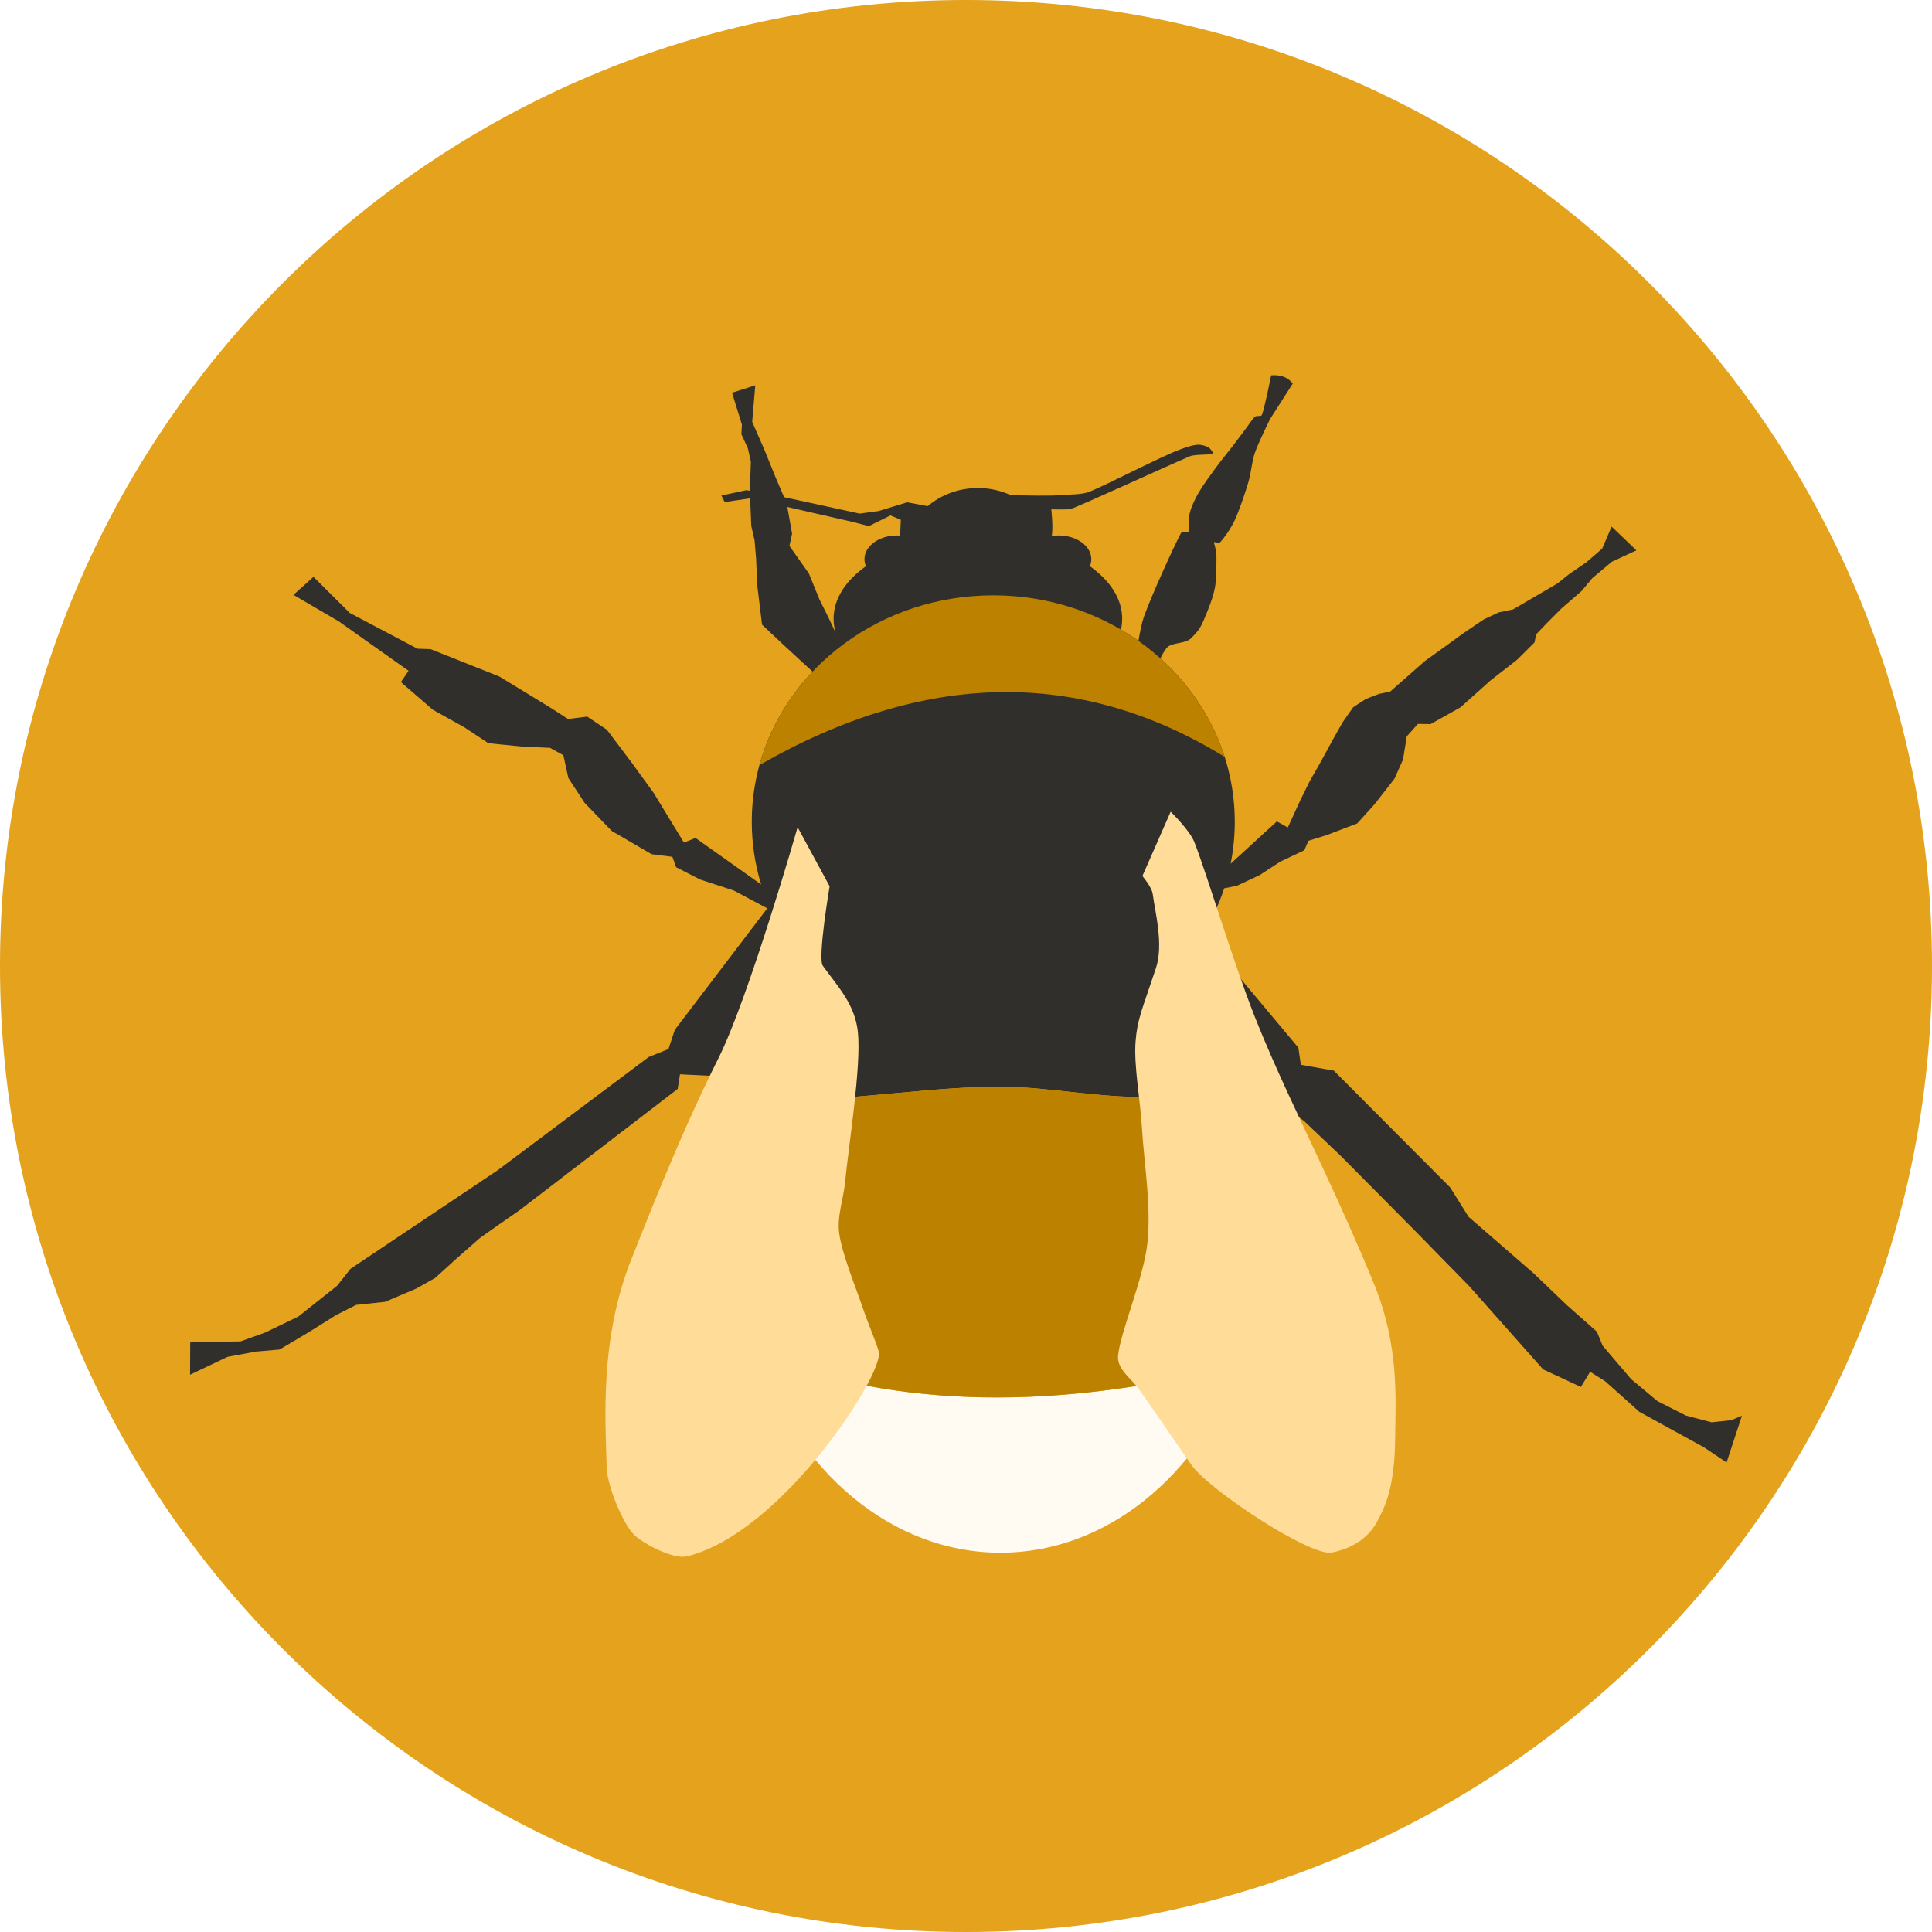
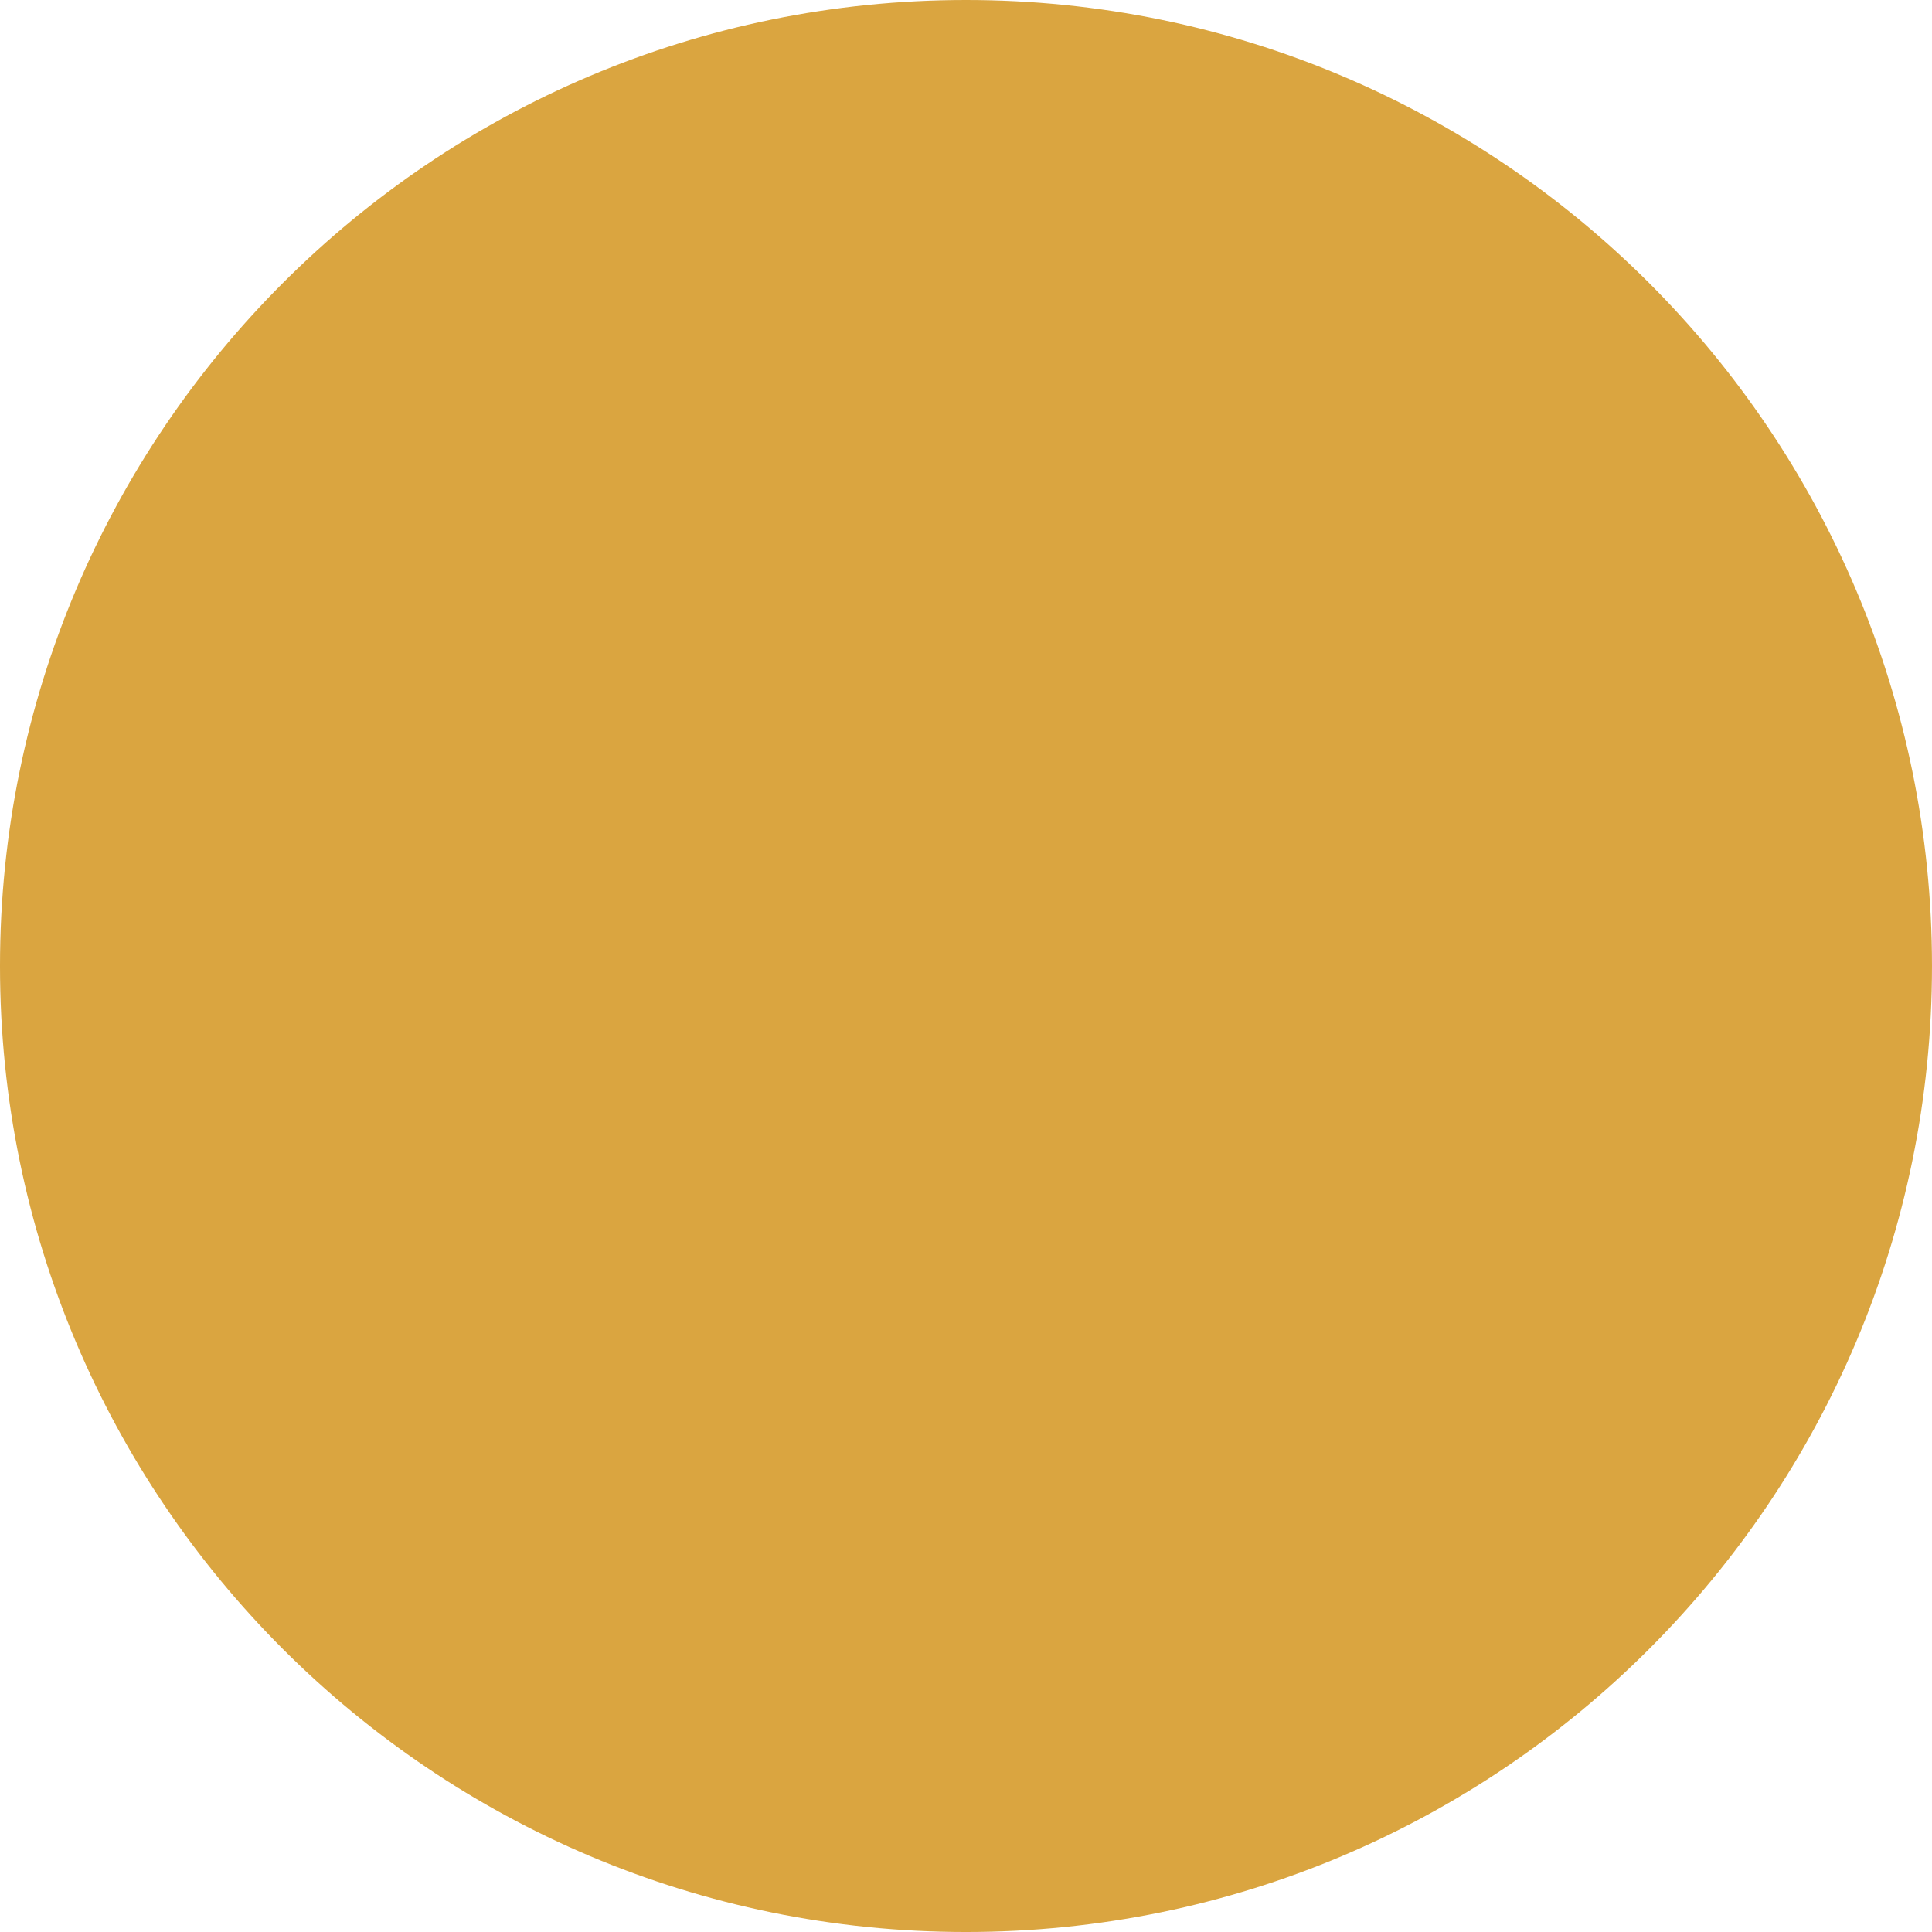
- <svg xmlns="http://www.w3.org/2000/svg" width="100%" height="100%" viewBox="0 0 1080 1080" version="1.1" xml:space="preserve" style="fill-rule:evenodd;clip-rule:evenodd;stroke-linejoin:round;stroke-miterlimit:2;">
-   <g id="business-card" />
-   <g id="other" />
-   <g id="logos">
-     <rect id="logo" x="0" y="0" width="1080" height="1080" style="fill:none;" />
-     <clipPath id="_clip1">
-       <rect id="logo1" x="0" y="0" width="1080" height="1080" />
-     </clipPath>
-     <g clip-path="url(#_clip1)">
-       <g id="bgs">
-         <g id="bgs1">
-           <circle id="flat-bg" cx="540" cy="540" r="540" style="fill:#e4a21d;" />
-         </g>
-       </g>
-       <g id="body">
-         <path id="body--black-" d="M636.404,358.246c0.782,-4.745 1.856,-10.157 3.122,-13.692c4.178,-11.659 16.381,-38.456 20.548,-46.401c0.716,-1.365 3.829,0.147 4.449,-1.265c0.835,-1.901 -0.281,-6.861 0.558,-10.14c0.914,-3.57 2.87,-7.726 4.922,-11.278c2.457,-4.253 6.596,-9.831 9.824,-14.243c3.053,-4.173 6.726,-8.562 9.542,-12.231c2.483,-3.235 5.323,-7.108 7.351,-9.781c1.592,-2.097 3.368,-5.028 4.822,-6.256c1.034,-0.874 3.412,0.145 3.905,-1.116c1.507,-3.858 5.137,-22.033 5.137,-22.033c5.312,-0.409 9.378,1.062 12.076,4.599l-12.611,19.743c-0,-0 -6.464,12.9 -8.507,18.828c-1.862,5.404 -2.102,11.26 -3.747,16.734c-1.909,6.352 -5.089,15.811 -7.708,21.376c-2.05,4.354 -5.907,9.903 -8.009,12.012c-1.093,1.097 -3.841,-0.944 -3.437,0.435c0.465,1.583 1.417,4.632 1.364,7.936c-0.068,4.229 0.208,11.844 -0.966,17.601c-1.206,5.912 -4.074,12.731 -6.269,17.871c-1.922,4.503 -3.648,6.529 -6.819,9.714c-3.17,3.185 -9.575,2.456 -12.829,4.675c-1.424,0.97 -3.124,3.959 -4.465,6.697c25.629,23.055 41.59,55.482 41.59,91.377c-0,7.997 -0.792,15.822 -2.308,23.412l25.832,-23.654l6.123,3.424l6.888,-15.018l5.196,-10.589l5.692,-9.943l7.379,-13.523l5.475,-9.724l5.905,-8.423l6.985,-4.586l7.44,-2.892l6.28,-1.3l19.436,-17.111l11.732,-8.427l9.549,-6.945l11.514,-7.815l8.482,-3.978l7.954,-1.654l24.882,-14.555l6.517,-5.218l9.725,-6.671l8.7,-7.541l5.275,-12.32l13.855,13.287l-13.757,6.396l-10.847,9.112l-6.123,7.304l-11.12,9.626l-8.343,8.385l-5.906,6.178l-0.842,4.469l-9.779,9.718l-14.847,11.553l-16.791,15.037l-16.708,9.36l-7.033,-0.127l-6.252,6.946l-2.109,12.989l-4.775,10.732l-11.26,14.403l-9.585,10.602l-17.026,6.491l-10.221,3.19l-2.323,5.304l-13.389,6.334l-11.594,7.562l-12.614,5.913l-7.185,1.456c-2.841,8.678 -6.65,16.96 -11.309,24.735l6.225,8.737l46.543,55.597l1.399,9.562l18.448,3.278l65.024,65.303l10.32,16.46l36.394,31.599l18.646,17.857l16.652,14.723l3.214,7.836l15.872,18.639l14.764,12.334l15.952,8.091l14.32,3.749l11.044,-1.187l5.918,-2.507l-8.585,26.137l-12.767,-8.557l-17.583,-9.621l-18.436,-10.133l-19.105,-17.091l-8.402,-5.274l-5.145,8.479l-21.12,-9.822l-41.201,-46.436l-30.633,-31.287l-41.486,-41.828l-20.16,-19.159l-41.386,-32.088c0.259,0.552 0.514,1.104 0.767,1.657c-13.674,4.351 -23.855,14.465 -40.422,16.226c-26.02,2.767 -60.778,-5.279 -89.735,-5.114c-27.648,0.158 -48.7,3.061 -85.144,6.038c-13.117,1.072 -25.955,-6 -38.846,-10.288l-54.246,-2.687l-1.297,8.181l-88.433,67.848l-12.495,8.672l-9.73,6.908l-12.754,11.214l-12.185,11.042l-10.475,5.898l-17.469,7.437l-16.195,1.717l-11.169,5.673l-15.625,9.768l-16.008,9.504l-13.2,1.142l-15.884,2.953l-20.95,9.986l0.093,-18.215l28.069,-0.397l13.728,-4.926l18.568,-8.937l21.696,-17.197l7.564,-9.55l82.205,-55.049l84.434,-63.318l11.086,-4.483l3.565,-10.787l51.661,-67.86l-18.747,-9.958l-18.735,-6.126l-13.468,-6.879l-2.094,-5.824l-11.65,-1.473l-22.274,-13l-15.11,-15.668l-9.119,-13.913l-2.789,-12.743l-7.482,-4.12l-15.472,-0.697l-18.952,-1.897l-13.599,-8.984l-17.468,-9.732l-17.853,-15.444l4.285,-6.33l-39.092,-27.692l-25.248,-14.742l11.184,-10.098l20.243,20.165l37.943,20.036l7.298,0.234l38.511,15.342l28.952,17.675l9.345,6.023l10.745,-1.325l10.977,7.344l14.015,18.583l12.12,16.69l16.923,27.797l6.491,-2.571l36.693,26.008c-3.413,-11.13 -5.242,-22.882 -5.242,-35.032c0,-32.199 12.843,-61.607 33.982,-83.96l-15.319,-14.115l-12.92,-12.135l-2.686,-21.994l-0.647,-14.99l-0.838,-10.062l-1.854,-8.18l-0.501,-12.106l-0.049,-3.186l-0.304,-0.069l-14.017,2.018l-1.825,-3.612l14.014,-3.026l2.066,0.386l-0.057,-3.72l0.449,-12.581l-1.676,-7.482l-3.616,-7.82l0.277,-5.434l-5.517,-17.792l13,-4.147l-1.736,20.395l6.81,15.579l6.526,16.085l4.503,10.458l0.187,0.035l42.034,9.144l10.516,-1.405l16.101,-4.9l11.437,2.144c7.448,-6.297 17.282,-10.127 28.055,-10.127c6.632,-0 12.909,1.452 18.49,4.037c9.89,0.08 21.46,0.483 28.013,-0.077c4.359,-0.372 11.836,-0.221 15.883,-1.882c11.259,-4.622 39.853,-19.656 50.981,-23.76c3.695,-1.364 7.752,-2.713 10.653,-2.508c1.961,0.139 4.683,1.099 5.53,1.977c0.803,0.831 2.452,2.634 1.393,3.1c-1.518,0.667 -9.668,0.211 -12.313,1.324c-12.766,5.372 -63.664,28.848 -66.884,29.522c-2.024,0.423 -10.711,0.171 -10.711,0.171c-0,0 1.17,10.205 0.268,14.917c1.255,-0.2 2.559,-0.305 3.897,-0.305c10.047,-0 18.204,5.931 18.204,13.236c-0,1.374 -0.289,2.699 -0.825,3.947c11.3,8.006 18.077,18.218 18.077,29.335c-0,2.065 -0.234,4.098 -0.686,6.09c3.365,1.972 6.632,4.078 9.791,6.313Zm-133.234,-58.862c-0.569,-0.039 -1.145,-0.059 -1.727,-0.059c-10.047,-0 -18.204,5.931 -18.204,13.236c0,1.374 0.289,2.699 0.824,3.947c-11.299,8.006 -18.076,18.218 -18.076,29.335c-0,2.69 0.396,5.327 1.158,7.892l-3.938,-8.348l-5.048,-10.116l-5.991,-14.708l-10.875,-15.412l1.485,-6.809l-2.661,-14.936l37.132,8.476l8.413,2.235l12.09,-5.984l5.809,2.414l-0.391,8.837Z" style="fill:#302f2c;" />
-         <path id="body--white-" d="M422.94,757.072c78.967,30.821 168.678,31.409 270.648,5.685c-23.623,62.129 -74.9,105.218 -134.291,105.218c-61.183,0 -113.754,-45.727 -136.357,-110.903Z" style="fill:#fffbf3;" />
-         <path id="body--yellow-" d="M422.94,757.072c-0.583,-1.56 -11.824,-33.15 -11.824,-71.443c-0,-30.856 5.756,-58.8 16.765,-84.276c-0.165,0.381 0.16,-0.376 -0,0c15.079,3.559 30.013,13.408 45.328,12.157c36.444,-2.977 57.496,-5.88 85.144,-6.038c28.957,-0.165 63.715,7.881 89.735,5.114c16.567,-1.761 26.748,-11.875 40.422,-16.226c-0.285,-0.622 0.294,0.625 0,-0c12.612,26.814 18.967,56.078 18.967,89.269c0,27.555 -4.977,53.691 -13.889,77.128c-101.97,25.724 -191.681,25.136 -270.648,-5.685Zm1.588,-329.389c15.035,-54.554 67.894,-94.892 130.719,-94.892c61.06,-0 112.706,38.102 129.359,90.313c-80.685,-49.485 -167.306,-48.566 -260.078,4.579Z" style="fill:#bd8100;" />
-         <path id="wings" d="M445.874,462.43c0,-0 -27.285,95.33 -44.334,129.281c-22.613,45.03 -42.73,97.767 -48.124,111.019c-18.358,45.103 -15.001,91.402 -14.248,117.77c0.294,10.299 9.351,32.026 15.599,37.768c5.573,5.122 21.907,13.539 29.259,11.741c52.724,-12.895 109.739,-101.199 107.259,-114.147c-0.678,-3.544 -6.196,-16.368 -8.968,-24.665c-3.692,-11.049 -11.545,-29.816 -13.185,-41.629c-1.35,-9.721 2.438,-19.48 3.341,-29.252c1.738,-18.791 9.129,-64.345 7.081,-83.489c-1.639,-15.327 -10.905,-24.933 -19.598,-36.968c-3,-4.154 3.809,-44.422 3.809,-44.422l-17.891,-33.007Zm208.533,-8.672c-0,-0 10.674,10.346 13.281,17.066c7.463,19.24 21.632,66.841 33.588,97.165c11.34,28.765 26.661,60.028 38.146,84.783c9.962,21.471 19.737,43.042 28.677,64.957c14.236,34.894 12.021,64.509 11.801,86.4c-0.281,27.893 -5.794,38.501 -10.24,46.738c-5.438,10.073 -15.799,15.299 -25.397,17.02c-11.868,2.128 -68.103,-34.694 -78.154,-48.896c-10.122,-14.303 -22.288,-32.433 -29.481,-42.489c-4.2,-5.871 -12.145,-11.061 -11.641,-18.263c0.878,-12.574 14.178,-43.182 16.372,-62.938c2.357,-21.225 -1.875,-45.165 -2.989,-64.686c-0.895,-15.681 -4.684,-34.96 -3.551,-48.766c1.02,-12.439 3.67,-17.505 11.358,-40.675c4.444,-13.392 -0.575,-31.675 -1.794,-41.402c-0.481,-3.841 -5.77,-10.08 -5.77,-10.08l15.794,-35.934Z" style="fill:#fd9;" />
-       </g>
+ <svg xmlns="http://www.w3.org/2000/svg" width="100%" height="100%" viewBox="0 0 1000 1000" version="1.1" xml:space="preserve" style="fill-rule:evenodd;clip-rule:evenodd;stroke-linejoin:round;stroke-miterlimit:2;">
+   <rect id="Artboard1" x="0" y="0" width="1000" height="1000" style="fill:none;" />
+   <clipPath id="_clip1">
+     <rect id="Artboard11" x="0" y="0" width="1000" height="1000" />
+   </clipPath>
+   <g clip-path="url(#_clip1)">
+     <g transform="matrix(1.03559,0,0,1.05154,-35.5943,-51.5365)">
+       <ellipse cx="517.185" cy="524.505" rx="482.815" ry="475.495" style="fill:rgb(218,165,64);" />
    </g>
  </g>
</svg>
